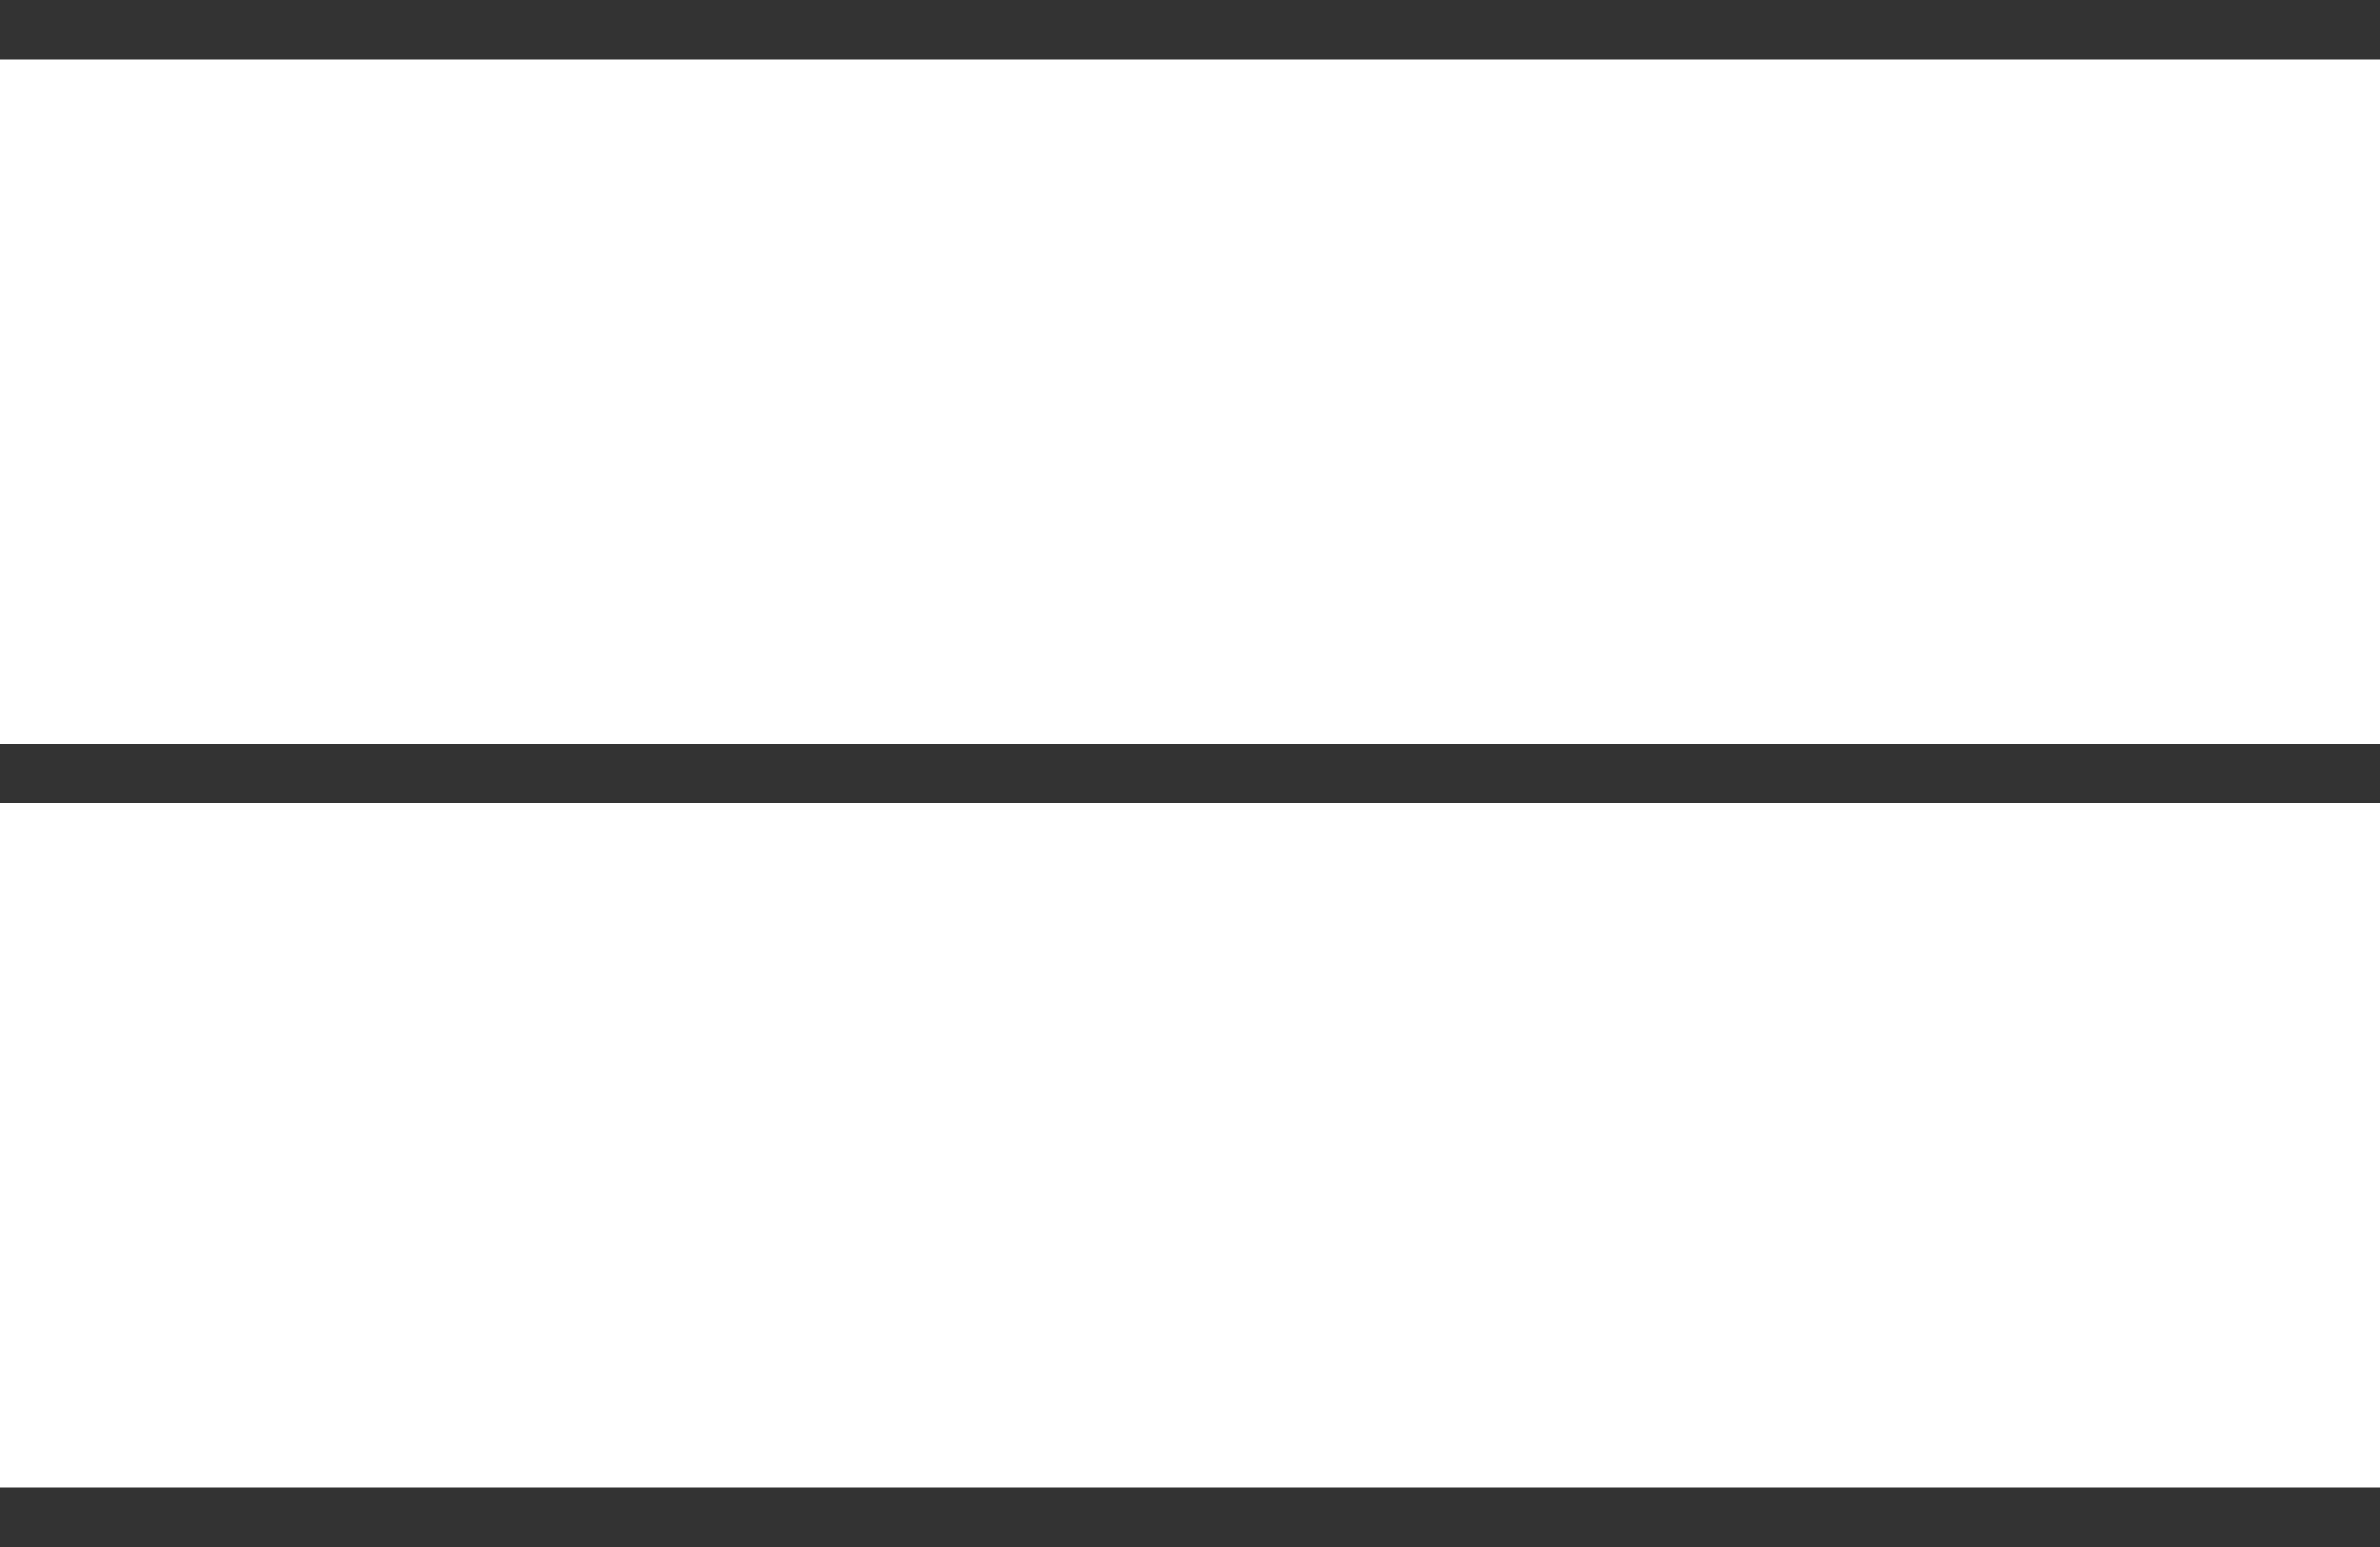
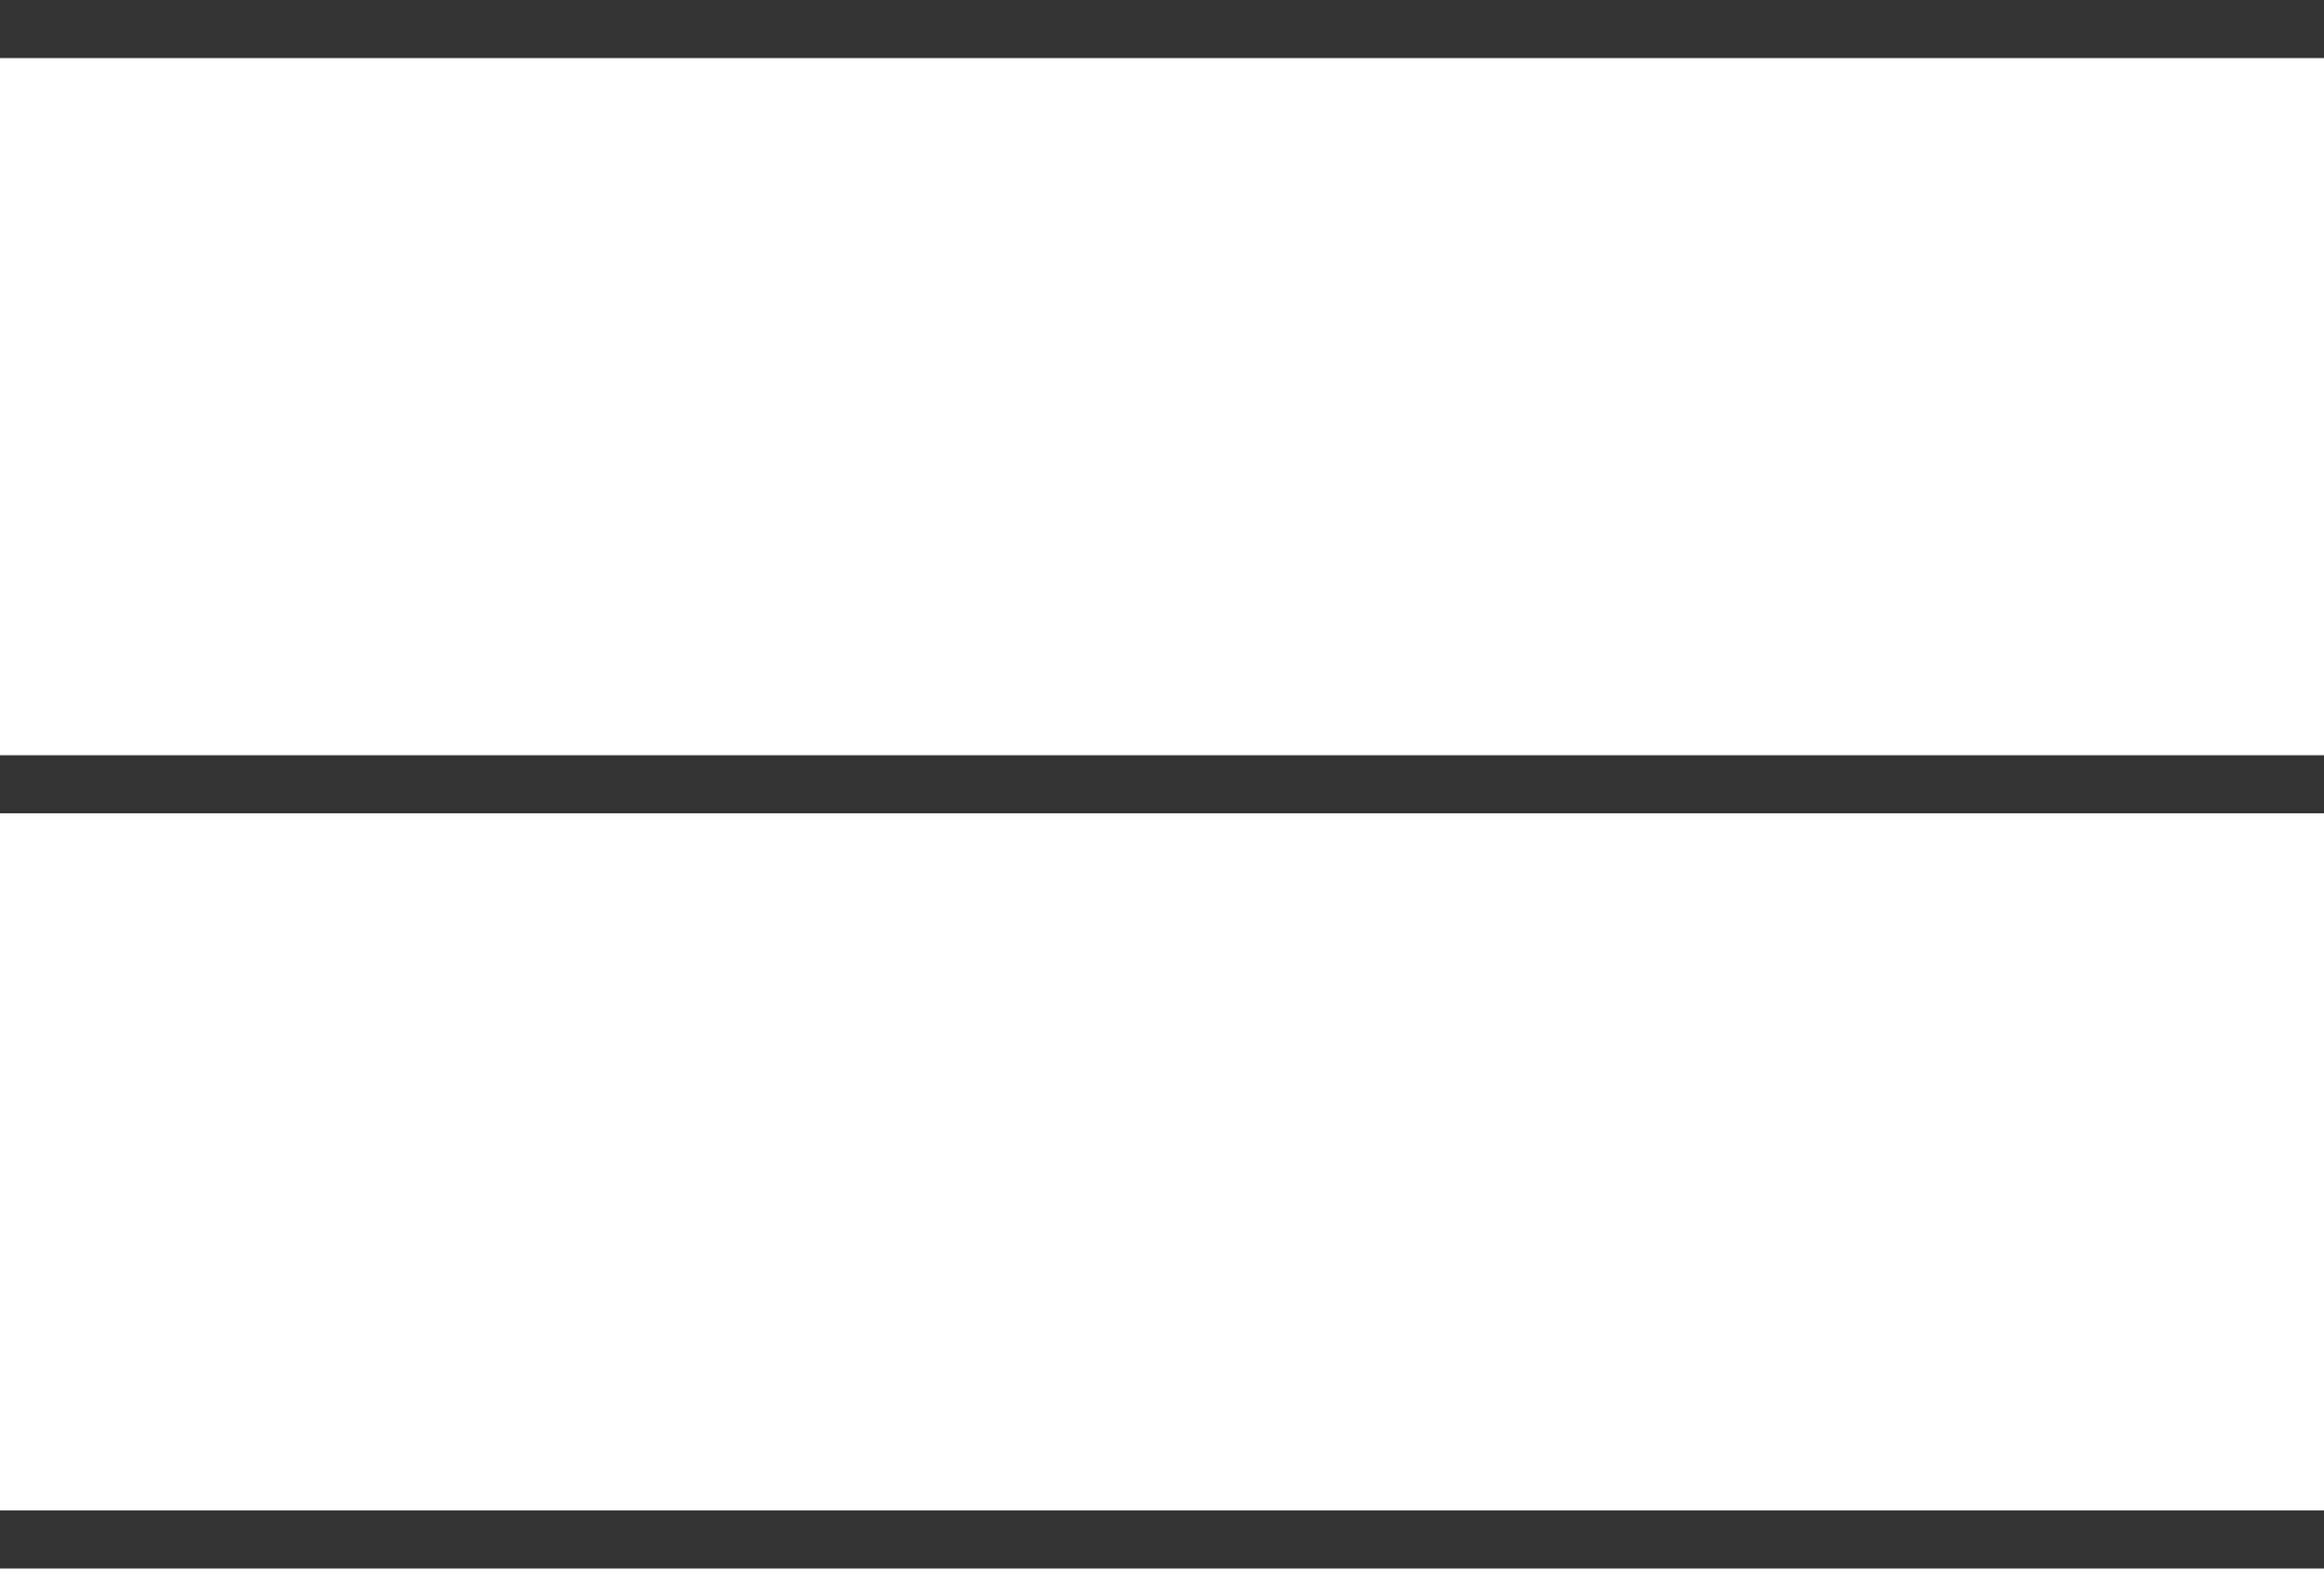
- <svg xmlns="http://www.w3.org/2000/svg" width="40" height="26" viewBox="0 0 40 26">
+ <svg xmlns="http://www.w3.org/2000/svg" width="40" height="27" viewBox="0 0 40 27">
  <g transform="translate(0 0.5)">
-     <line x2="40" transform="translate(0 25)" fill="none" stroke="#333" stroke-width="1" />
-     <line x2="40" transform="translate(0 12.5)" fill="none" stroke="#333" stroke-width="1" />
+     <line x2="40" transform="translate(0 26)" fill="none" stroke="#333" stroke-width="1" />
+     <line x2="40" transform="translate(0 13)" fill="none" stroke="#333" stroke-width="1" />
    <line x2="40" fill="none" stroke="#333" stroke-width="1" />
  </g>
</svg>
